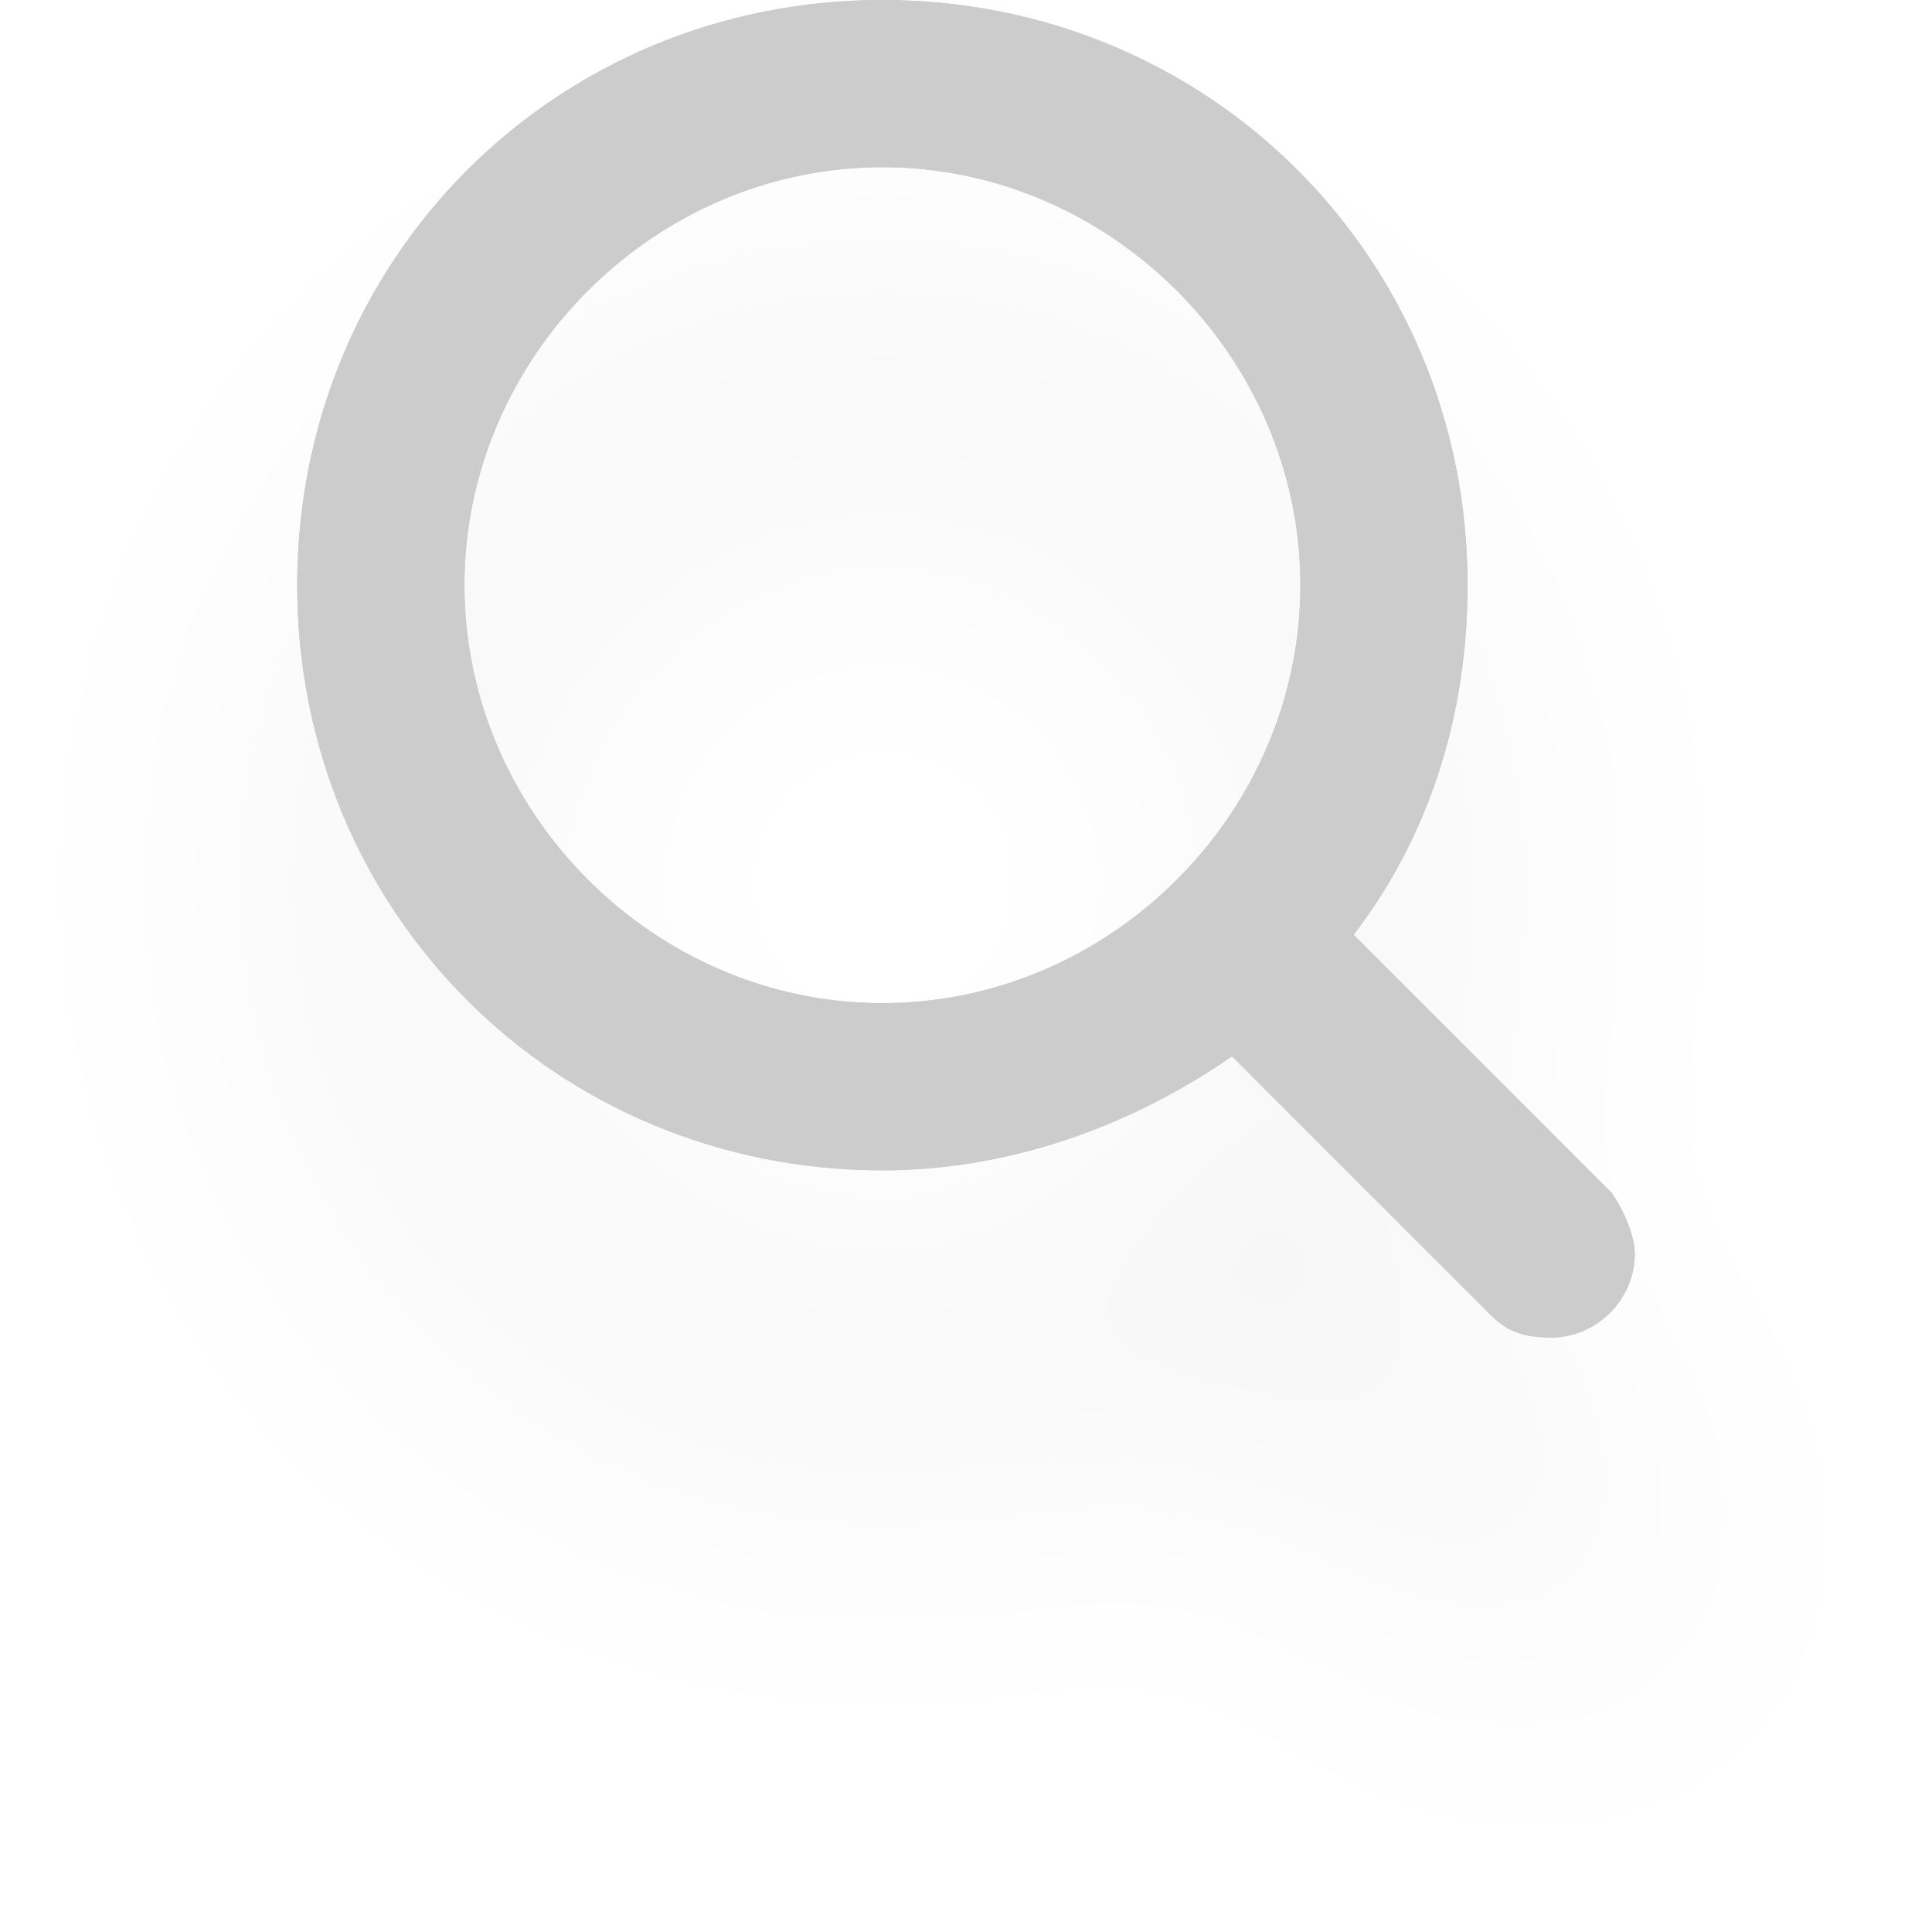
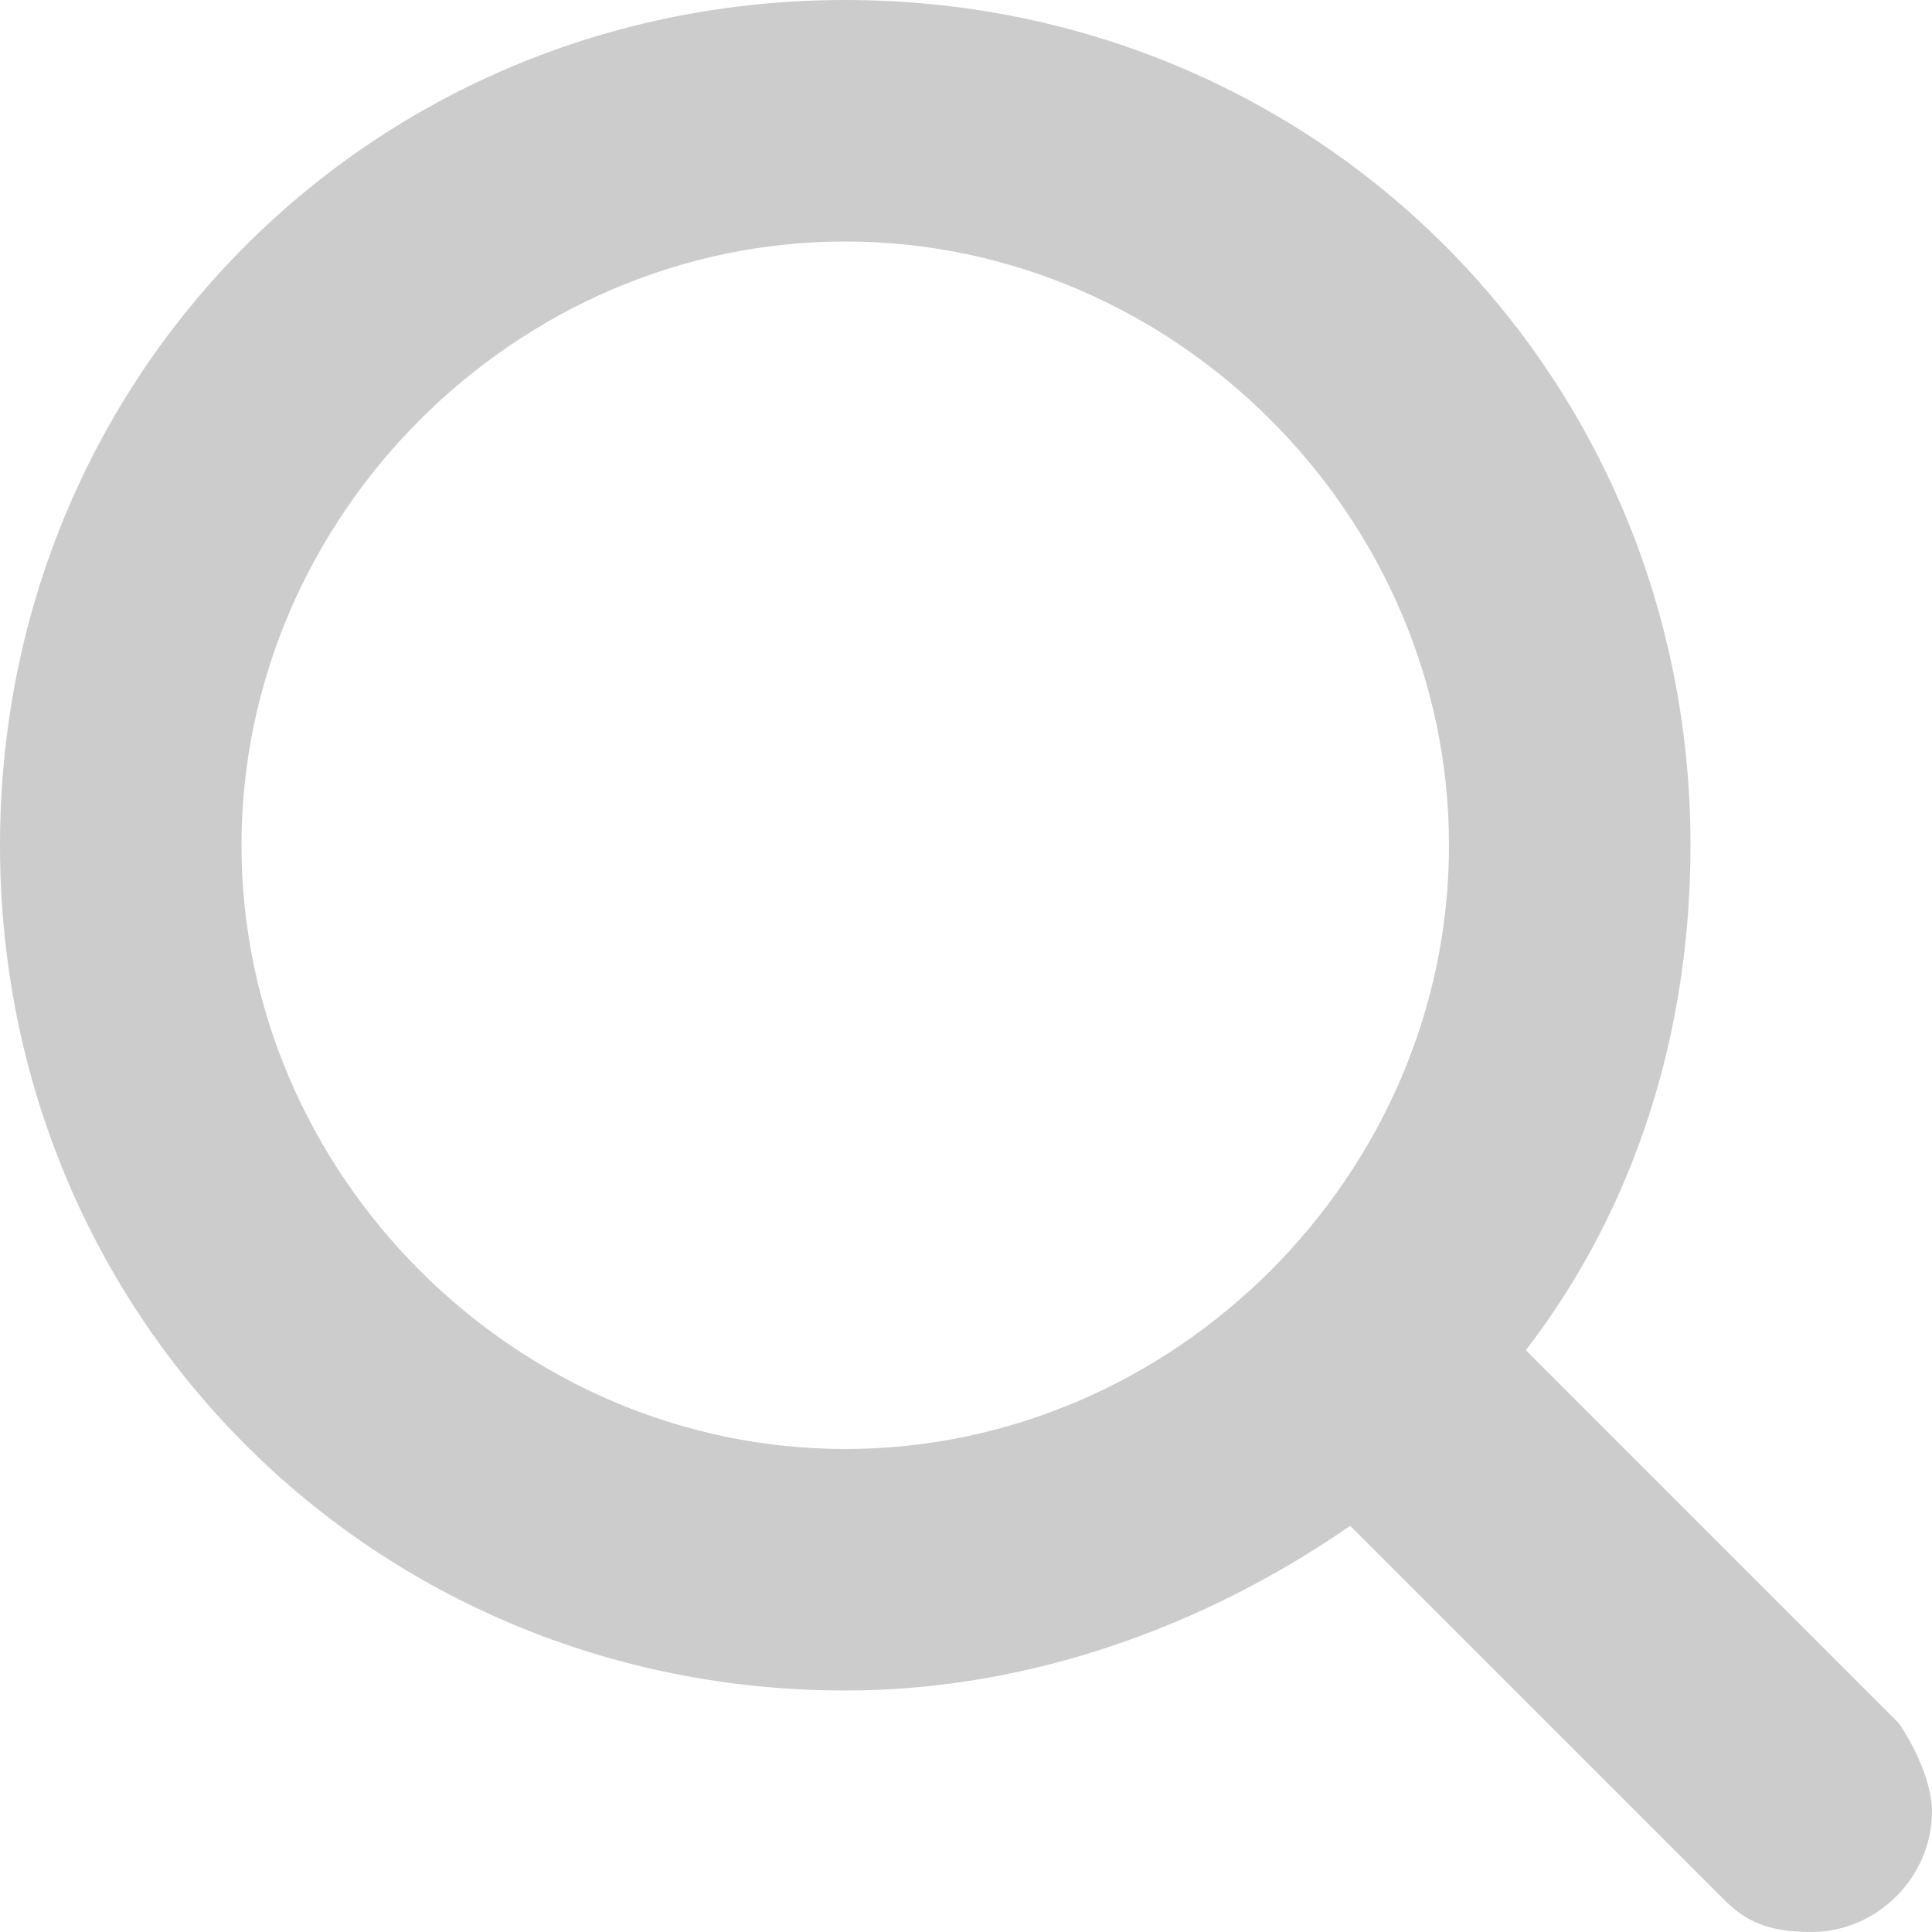
- <svg xmlns="http://www.w3.org/2000/svg" width="26" height="26" viewBox="0 0 26 26" fill="none">
-   <g opacity="0.2" filter="url(#filter0_d)">
-     <path d="M21.693 16.057L18.216 12.579C19.239 11.25 19.75 9.614 19.75 7.875C19.75 3.477 16.273 0 11.875 0C7.477 0 4 3.477 4 7.875C4 12.273 7.477 15.75 11.875 15.75C13.614 15.75 15.25 15.136 16.579 14.216L20.057 17.693C20.261 17.898 20.466 18 20.875 18C21.489 18 22 17.489 22 16.875C22 16.671 21.898 16.364 21.693 16.057ZM6.25 7.875C6.25 4.807 8.807 2.25 11.875 2.25C14.943 2.25 17.5 4.807 17.5 7.875C17.5 10.943 14.943 13.5 11.875 13.5C8.807 13.5 6.25 10.943 6.25 7.875Z" fill="black" />
-     <path d="M17.82 12.275L17.552 12.623L17.862 12.933L21.302 16.373C21.371 16.482 21.421 16.585 21.453 16.675C21.492 16.78 21.5 16.848 21.5 16.875C21.5 17.212 21.212 17.5 20.875 17.5C20.711 17.5 20.625 17.479 20.575 17.459C20.528 17.441 20.481 17.41 20.41 17.34L16.933 13.862L16.638 13.567L16.295 13.805C15.035 14.677 13.496 15.25 11.875 15.25C7.753 15.25 4.5 11.997 4.5 7.875C4.5 3.753 7.753 0.5 11.875 0.5C15.997 0.5 19.25 3.753 19.25 7.875C19.25 9.515 18.768 11.041 17.82 12.275ZM11.875 1.75C8.531 1.75 5.75 4.531 5.75 7.875C5.75 11.219 8.531 14 11.875 14C15.219 14 18 11.219 18 7.875C18 4.531 15.219 1.75 11.875 1.75Z" stroke="black" />
-   </g>
-   <defs>
-     <filter id="filter0_d" x="0" y="0" width="26" height="26" filterUnits="userSpaceOnUse" color-interpolation-filters="sRGB">
-       <feFlood flood-opacity="0" result="BackgroundImageFix" />
-       <feColorMatrix in="SourceAlpha" type="matrix" values="0 0 0 0 0 0 0 0 0 0 0 0 0 0 0 0 0 0 127 0" />
-       <feOffset dy="4" />
-       <feGaussianBlur stdDeviation="2" />
-       <feColorMatrix type="matrix" values="0 0 0 0 0 0 0 0 0 0 0 0 0 0 0 0 0 0 0.25 0" />
-       <feBlend mode="normal" in2="BackgroundImageFix" result="effect1_dropShadow" />
-       <feBlend mode="normal" in="SourceGraphic" in2="effect1_dropShadow" result="shape" />
-     </filter>
-   </defs>
+ <svg xmlns="http://www.w3.org/2000/svg" width="18" height="18" viewBox="0 0 18 18" fill="none">
+   <path opacity="0.2" d="M17.693 16.057L14.216 12.579C15.239 11.25 15.75 9.614 15.75 7.875C15.75 3.477 12.273 0 7.875 0C3.477 0 0 3.477 0 7.875C0 12.273 3.477 15.75 7.875 15.75C9.614 15.75 11.25 15.136 12.579 14.216L16.057 17.693C16.261 17.898 16.466 18 16.875 18C17.489 18 18 17.489 18 16.875C18 16.671 17.898 16.364 17.693 16.057ZM2.25 7.875C2.25 4.807 4.807 2.25 7.875 2.25C10.943 2.25 13.5 4.807 13.5 7.875C13.5 10.943 10.943 13.5 7.875 13.5C4.807 13.5 2.25 10.943 2.25 7.875Z" fill="black" />
</svg>
